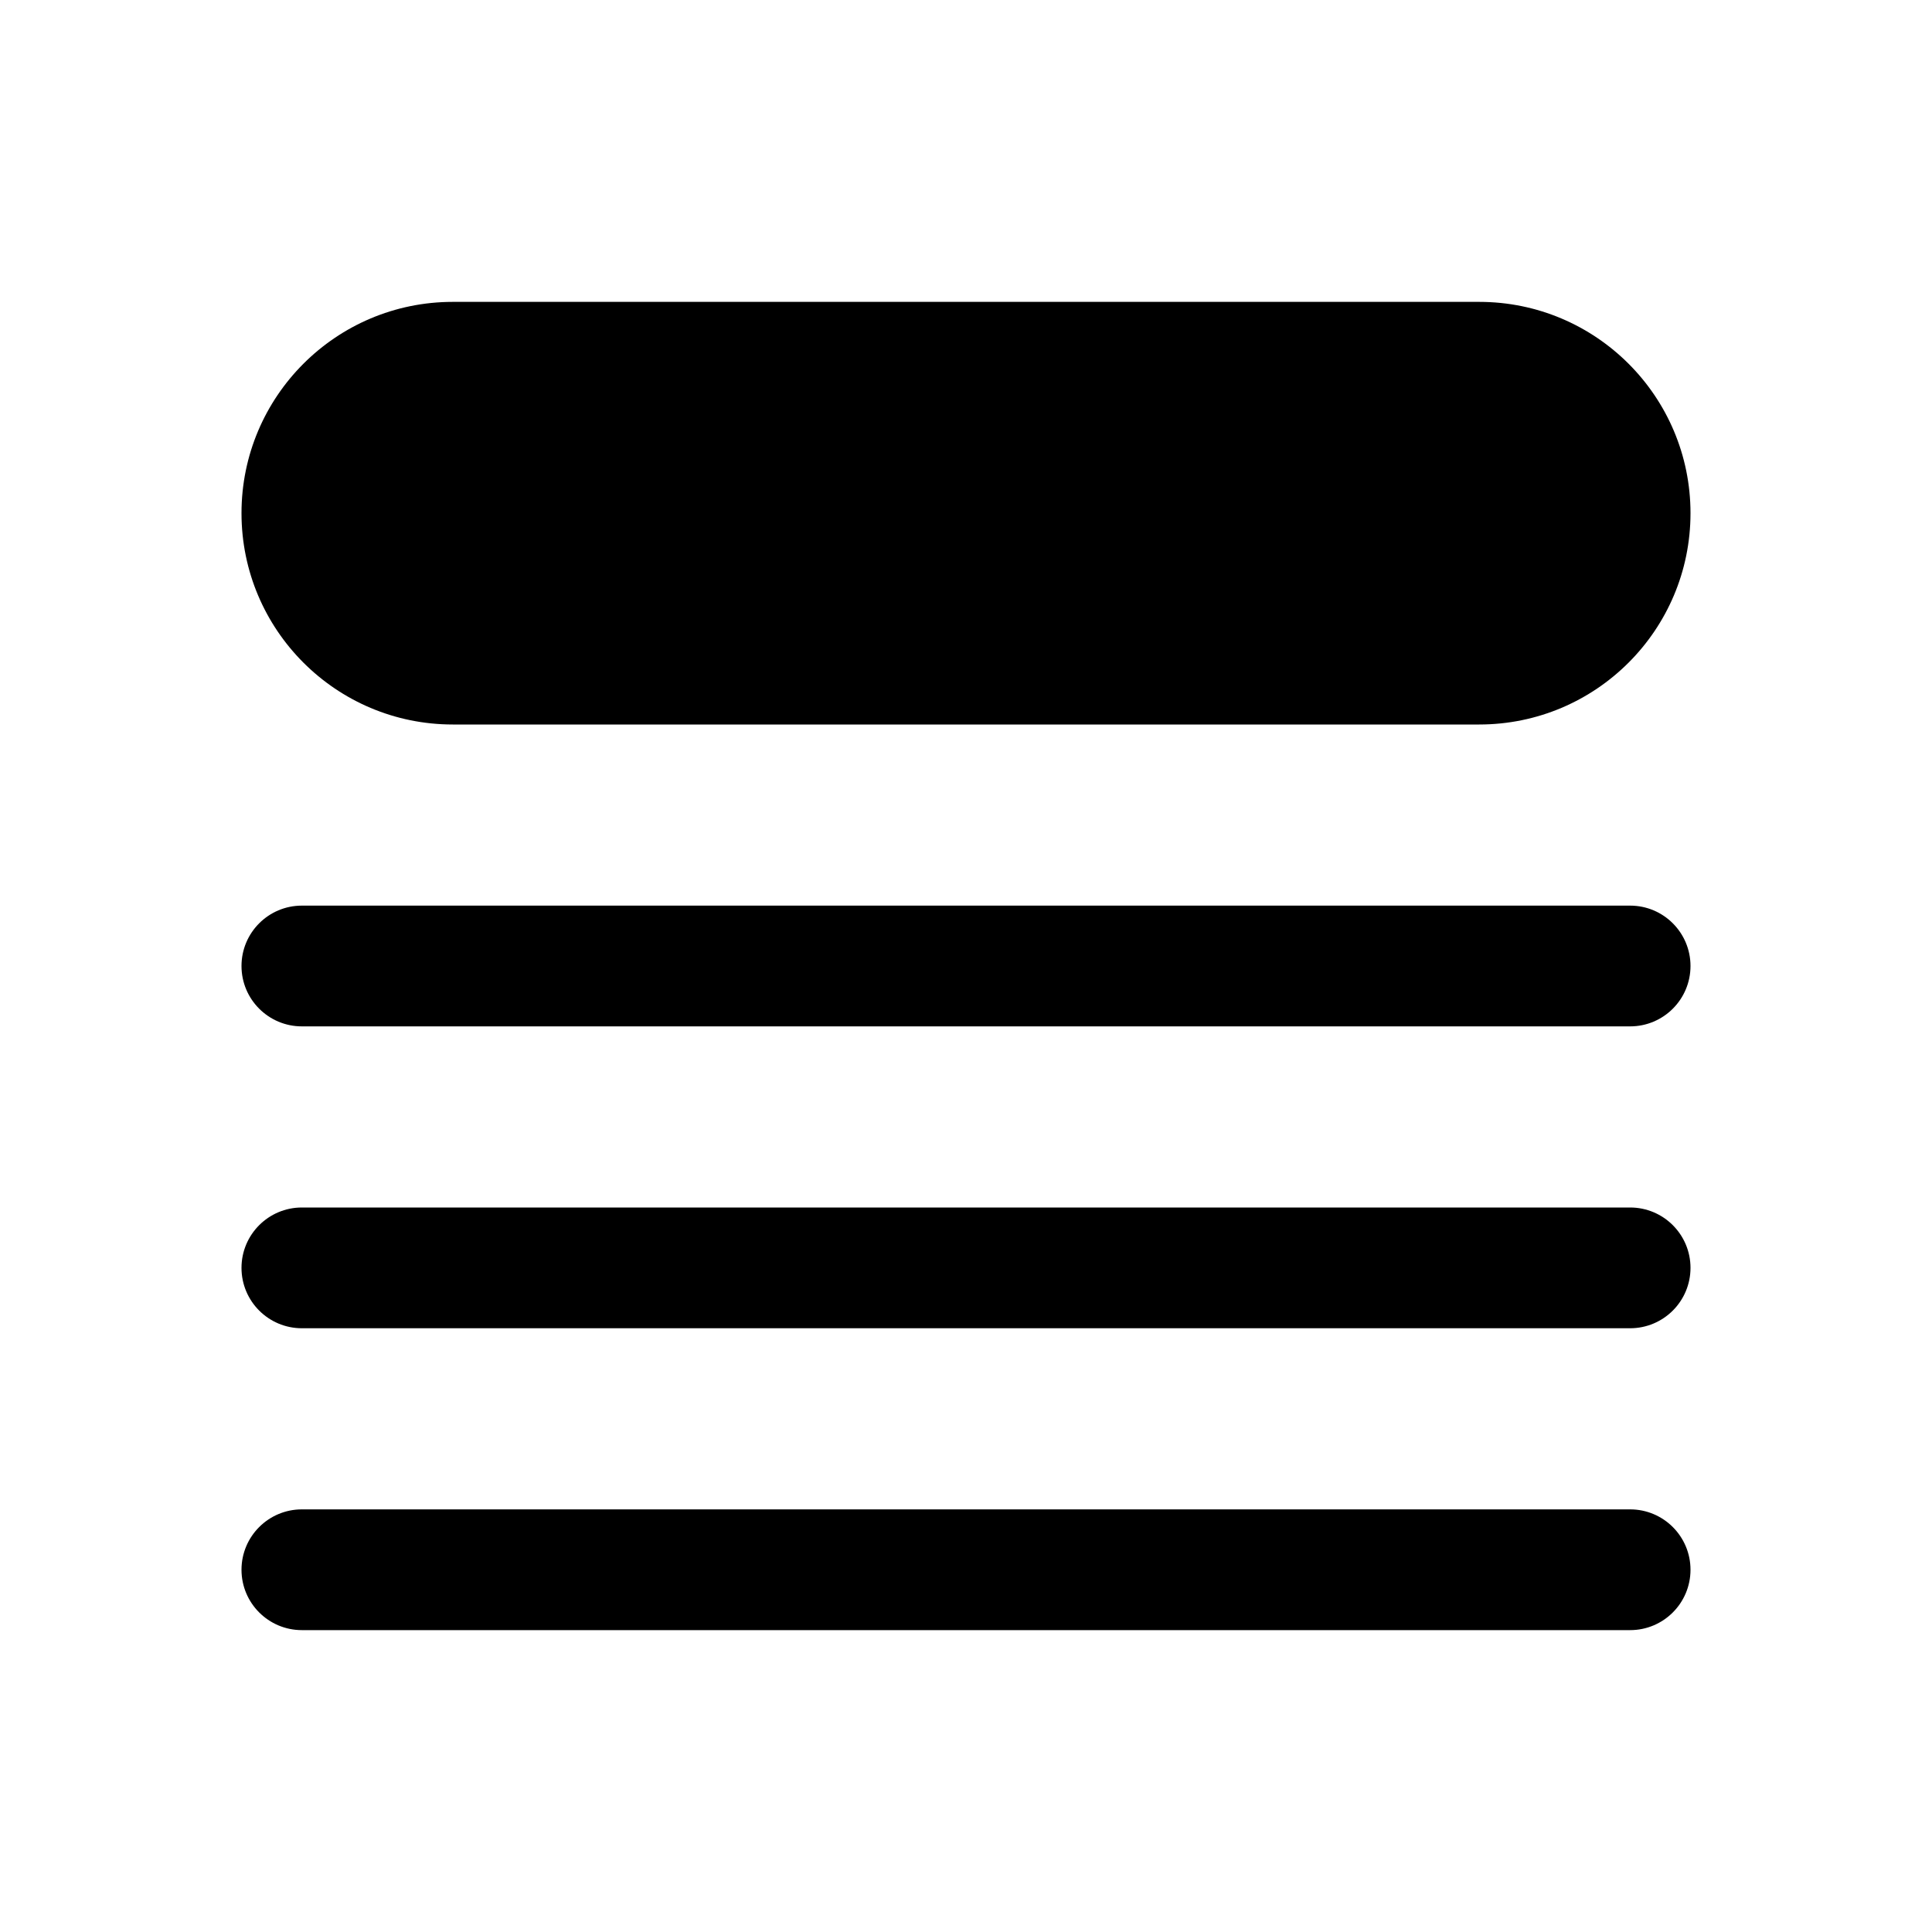
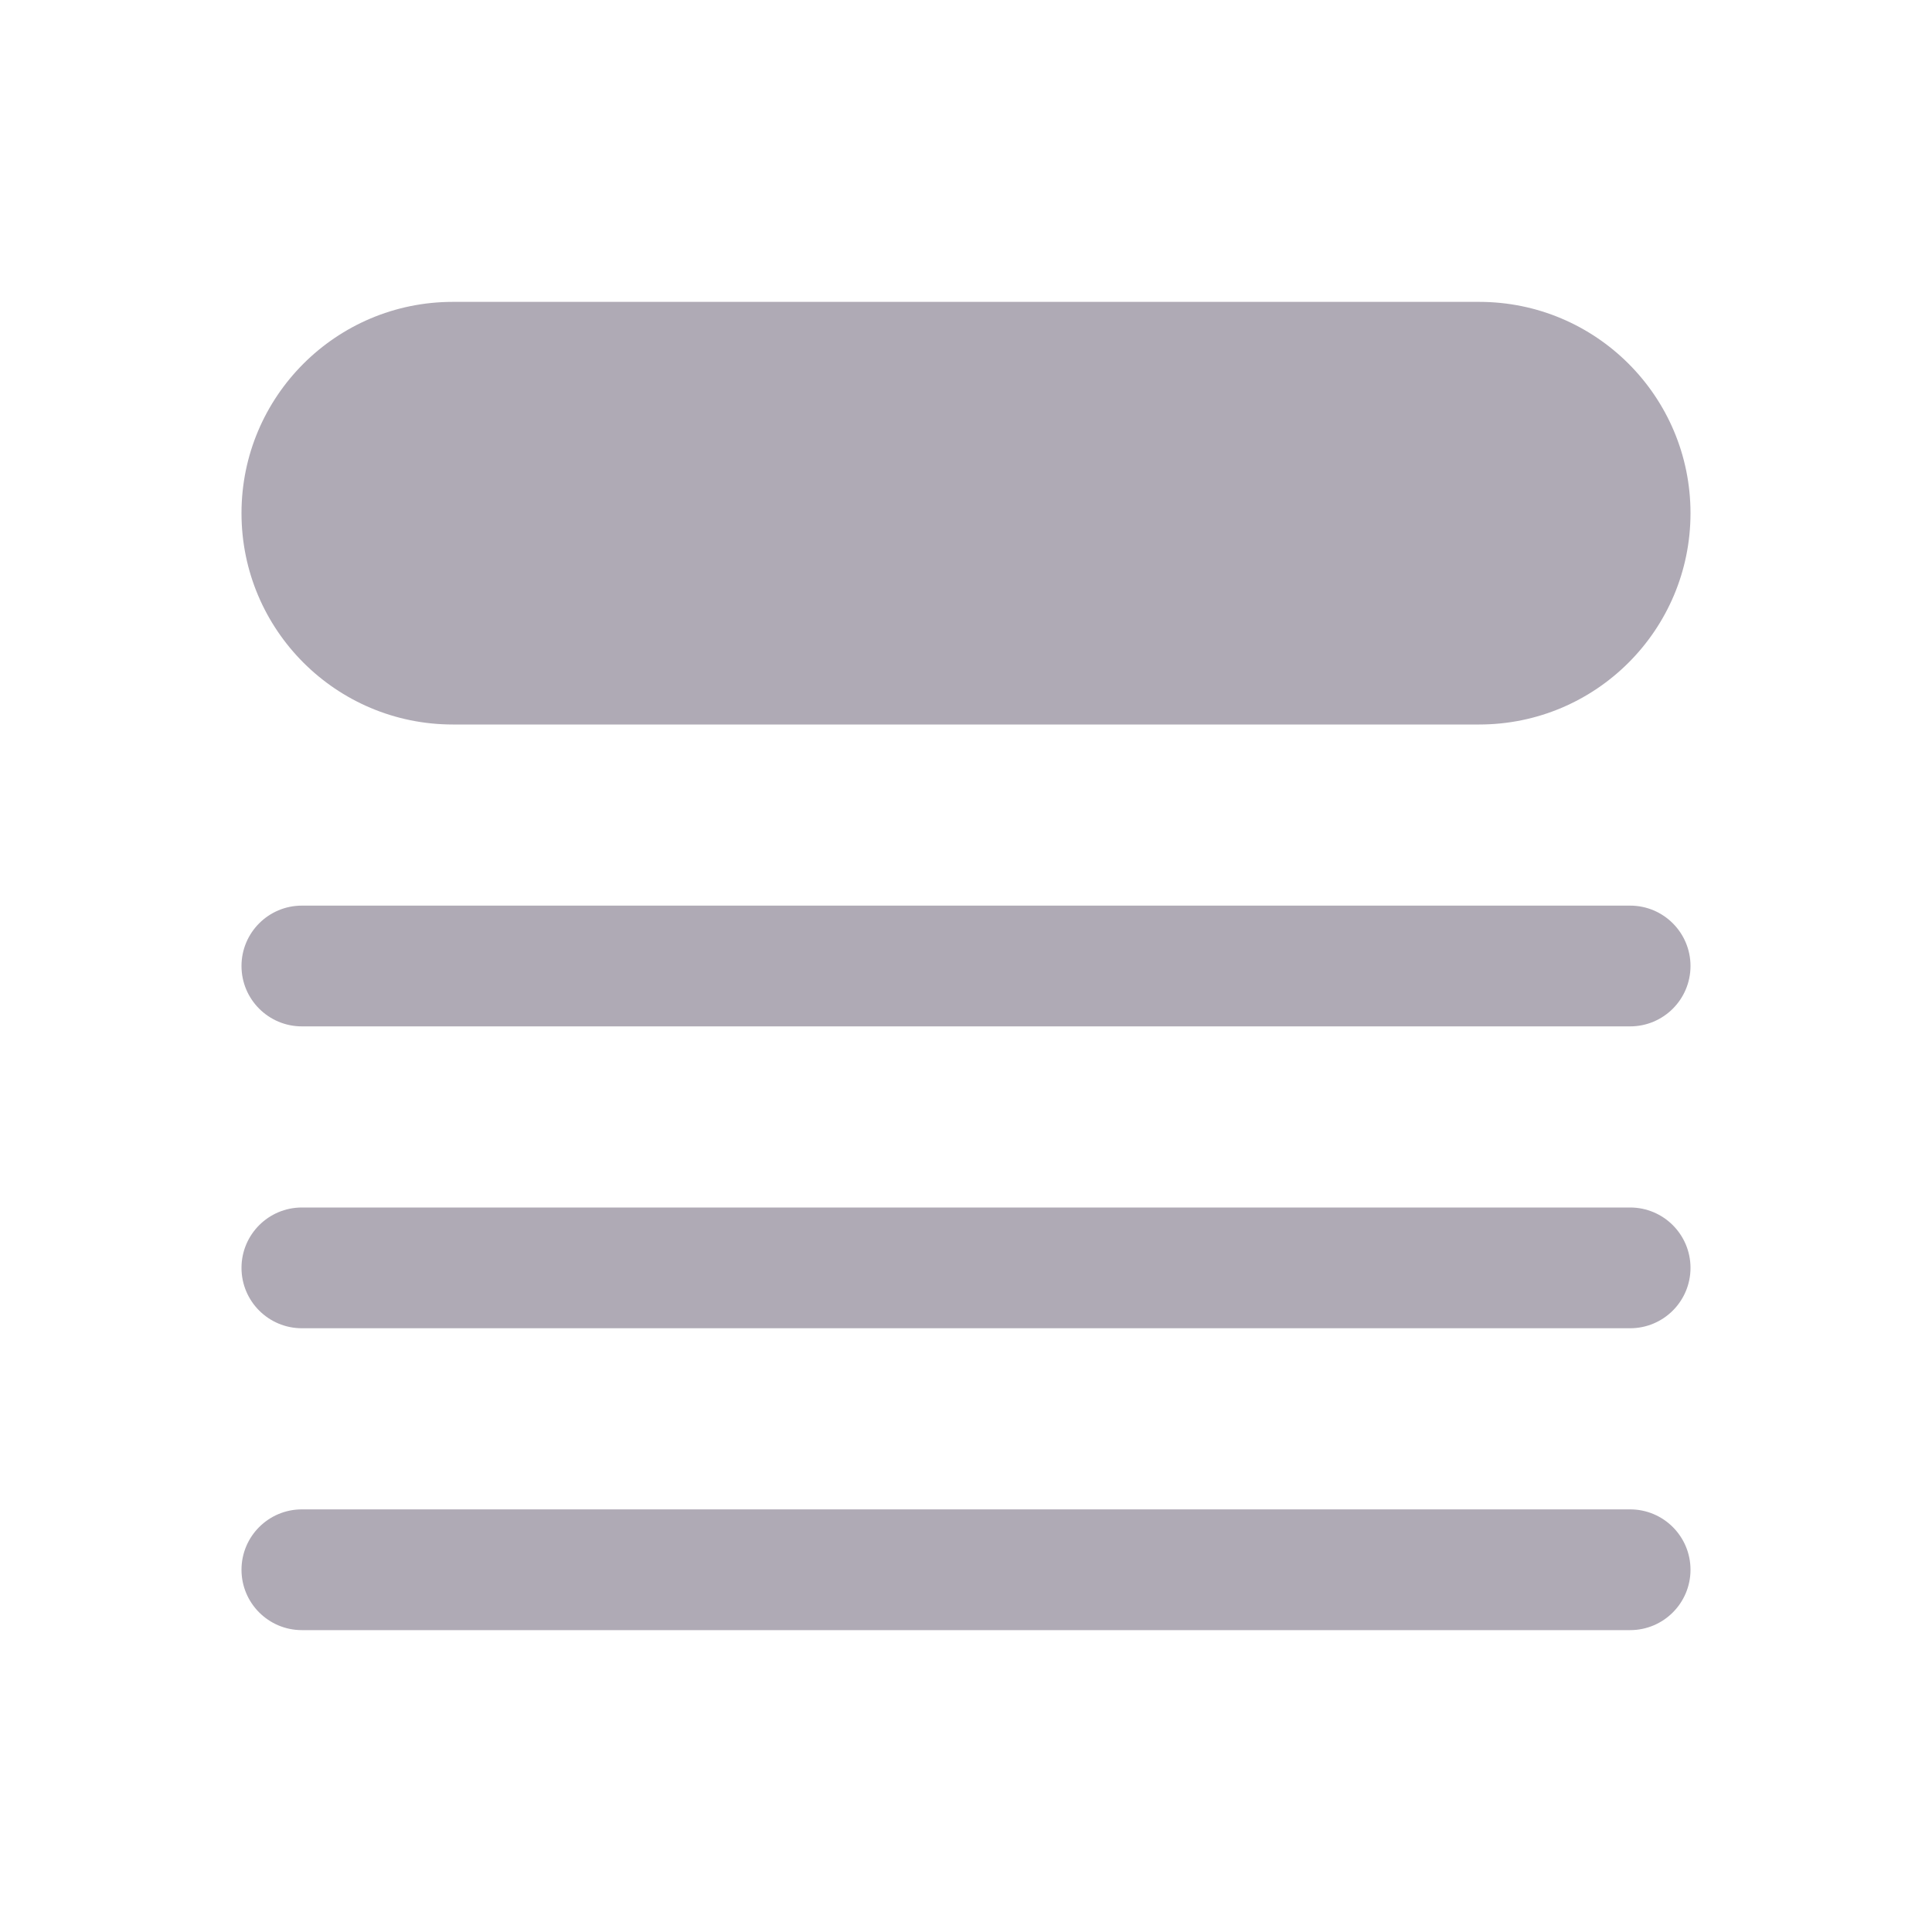
- <svg xmlns="http://www.w3.org/2000/svg" viewBox="0 0 24 24" fill="currentColor" class="w-6 h-6">
+ <svg xmlns="http://www.w3.org/2000/svg" viewBox="0 0 24 24" fill="#afaab5" class="w-6 h-6">
  <path d="M5.625 3.75a2.625 2.625 0 100 5.25h12.75a2.625 2.625 0 000-5.25H5.625zM3.75 11.25a.75.75 0 000 1.5h16.5a.75.75 0 000-1.5H3.75zM3 15.75a.75.75 0 01.75-.75h16.5a.75.75 0 010 1.5H3.75a.75.75 0 01-.75-.75zM3.75 18.75a.75.75 0 000 1.5h16.5a.75.75 0 000-1.5H3.75z" />
</svg>
